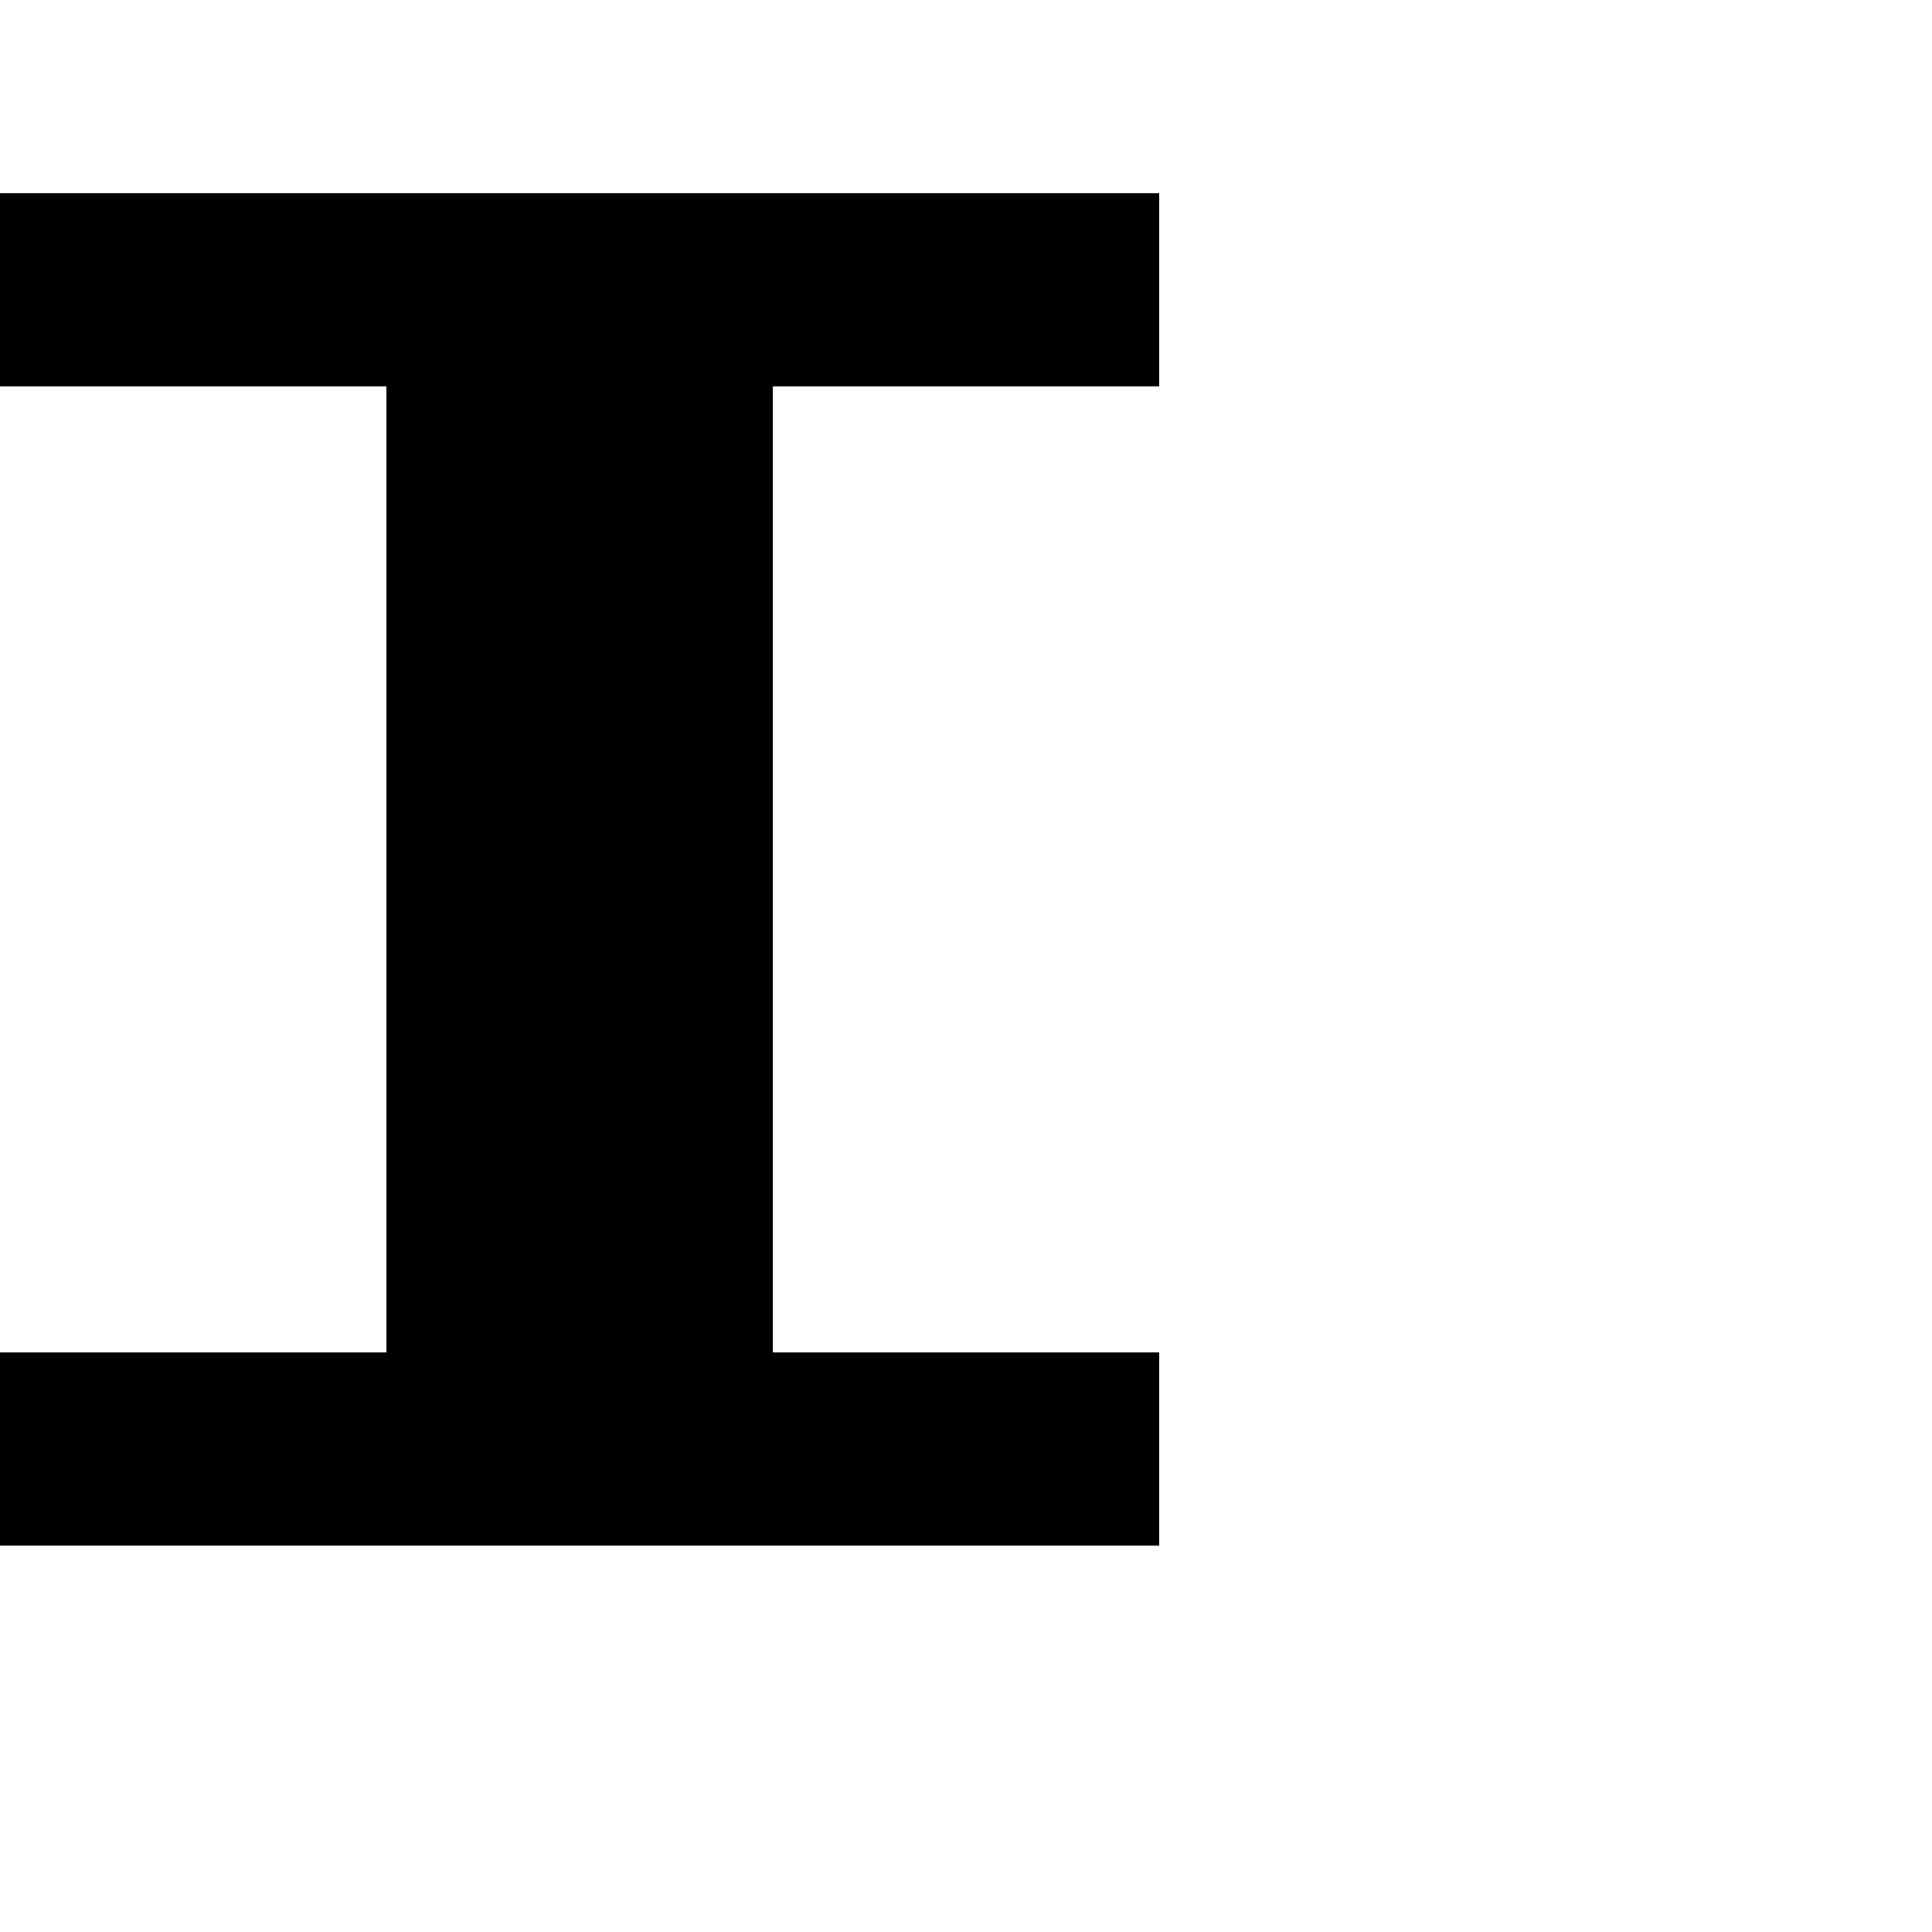
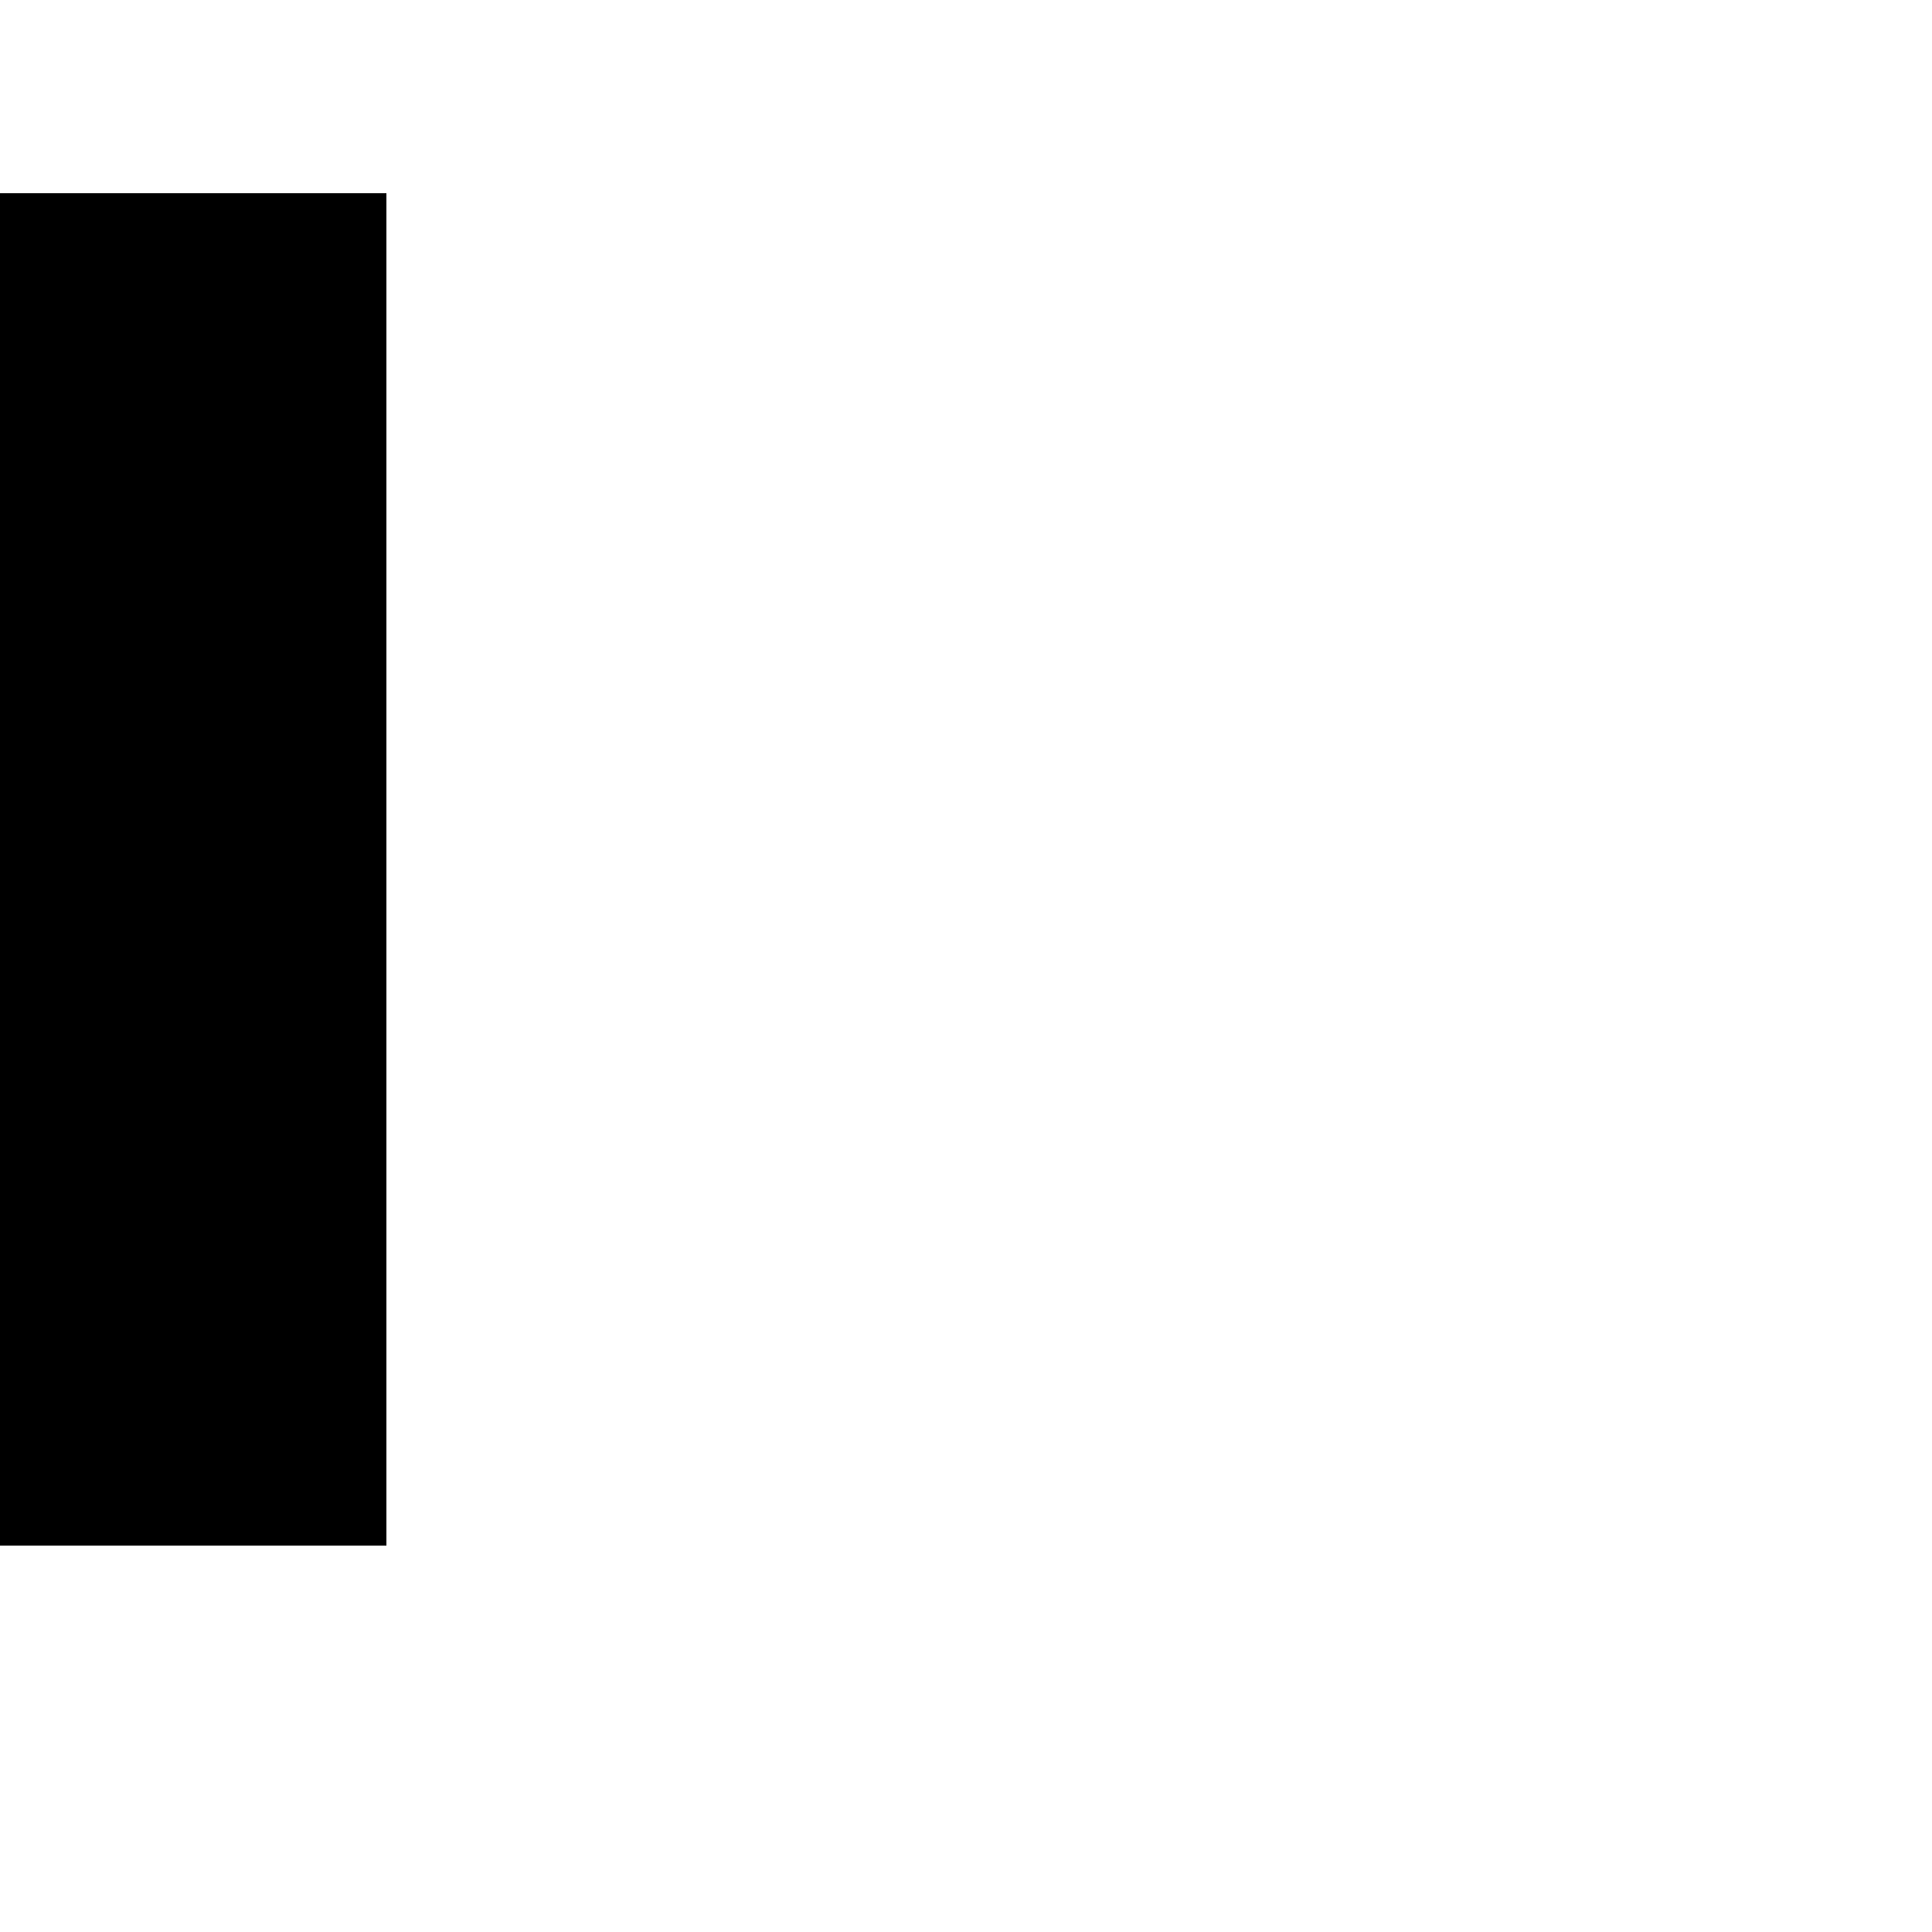
<svg xmlns="http://www.w3.org/2000/svg" height="1024" width="1024" version="1.1" id="svg4375" viewBox="0 0 1024 1024" xml:space="preserve">
  <defs id="defs4">
    <linearGradient id="linearGradient8000">
      <stop style="stop-color:#000000;stop-opacity:1;" offset="0" id="stop7998" />
    </linearGradient>
    <clipPath clipPathUnits="userSpaceOnUse" id="clipPath6029">
      <g id="use6031" />
    </clipPath>
  </defs>
  <g id="layer1" style="display:inline">
-     <path style="display:inline;fill:#000000;stroke-width:1.037" d="m 409.6,716.8 204.8,0 V 819.2 L 0,819.2 V 716.8 l 204.8,0 0,-512 -204.8,0 V 102.4 l 614.4,0 v 102.4 l -204.8,0 z" id="path10220" />
+     <path style="display:inline;fill:#000000;stroke-width:1.037" d="M 204.8,819.2 H 0 l 0,-716.8 204.8,0 z" id="path10220" />
  </g>
</svg>
